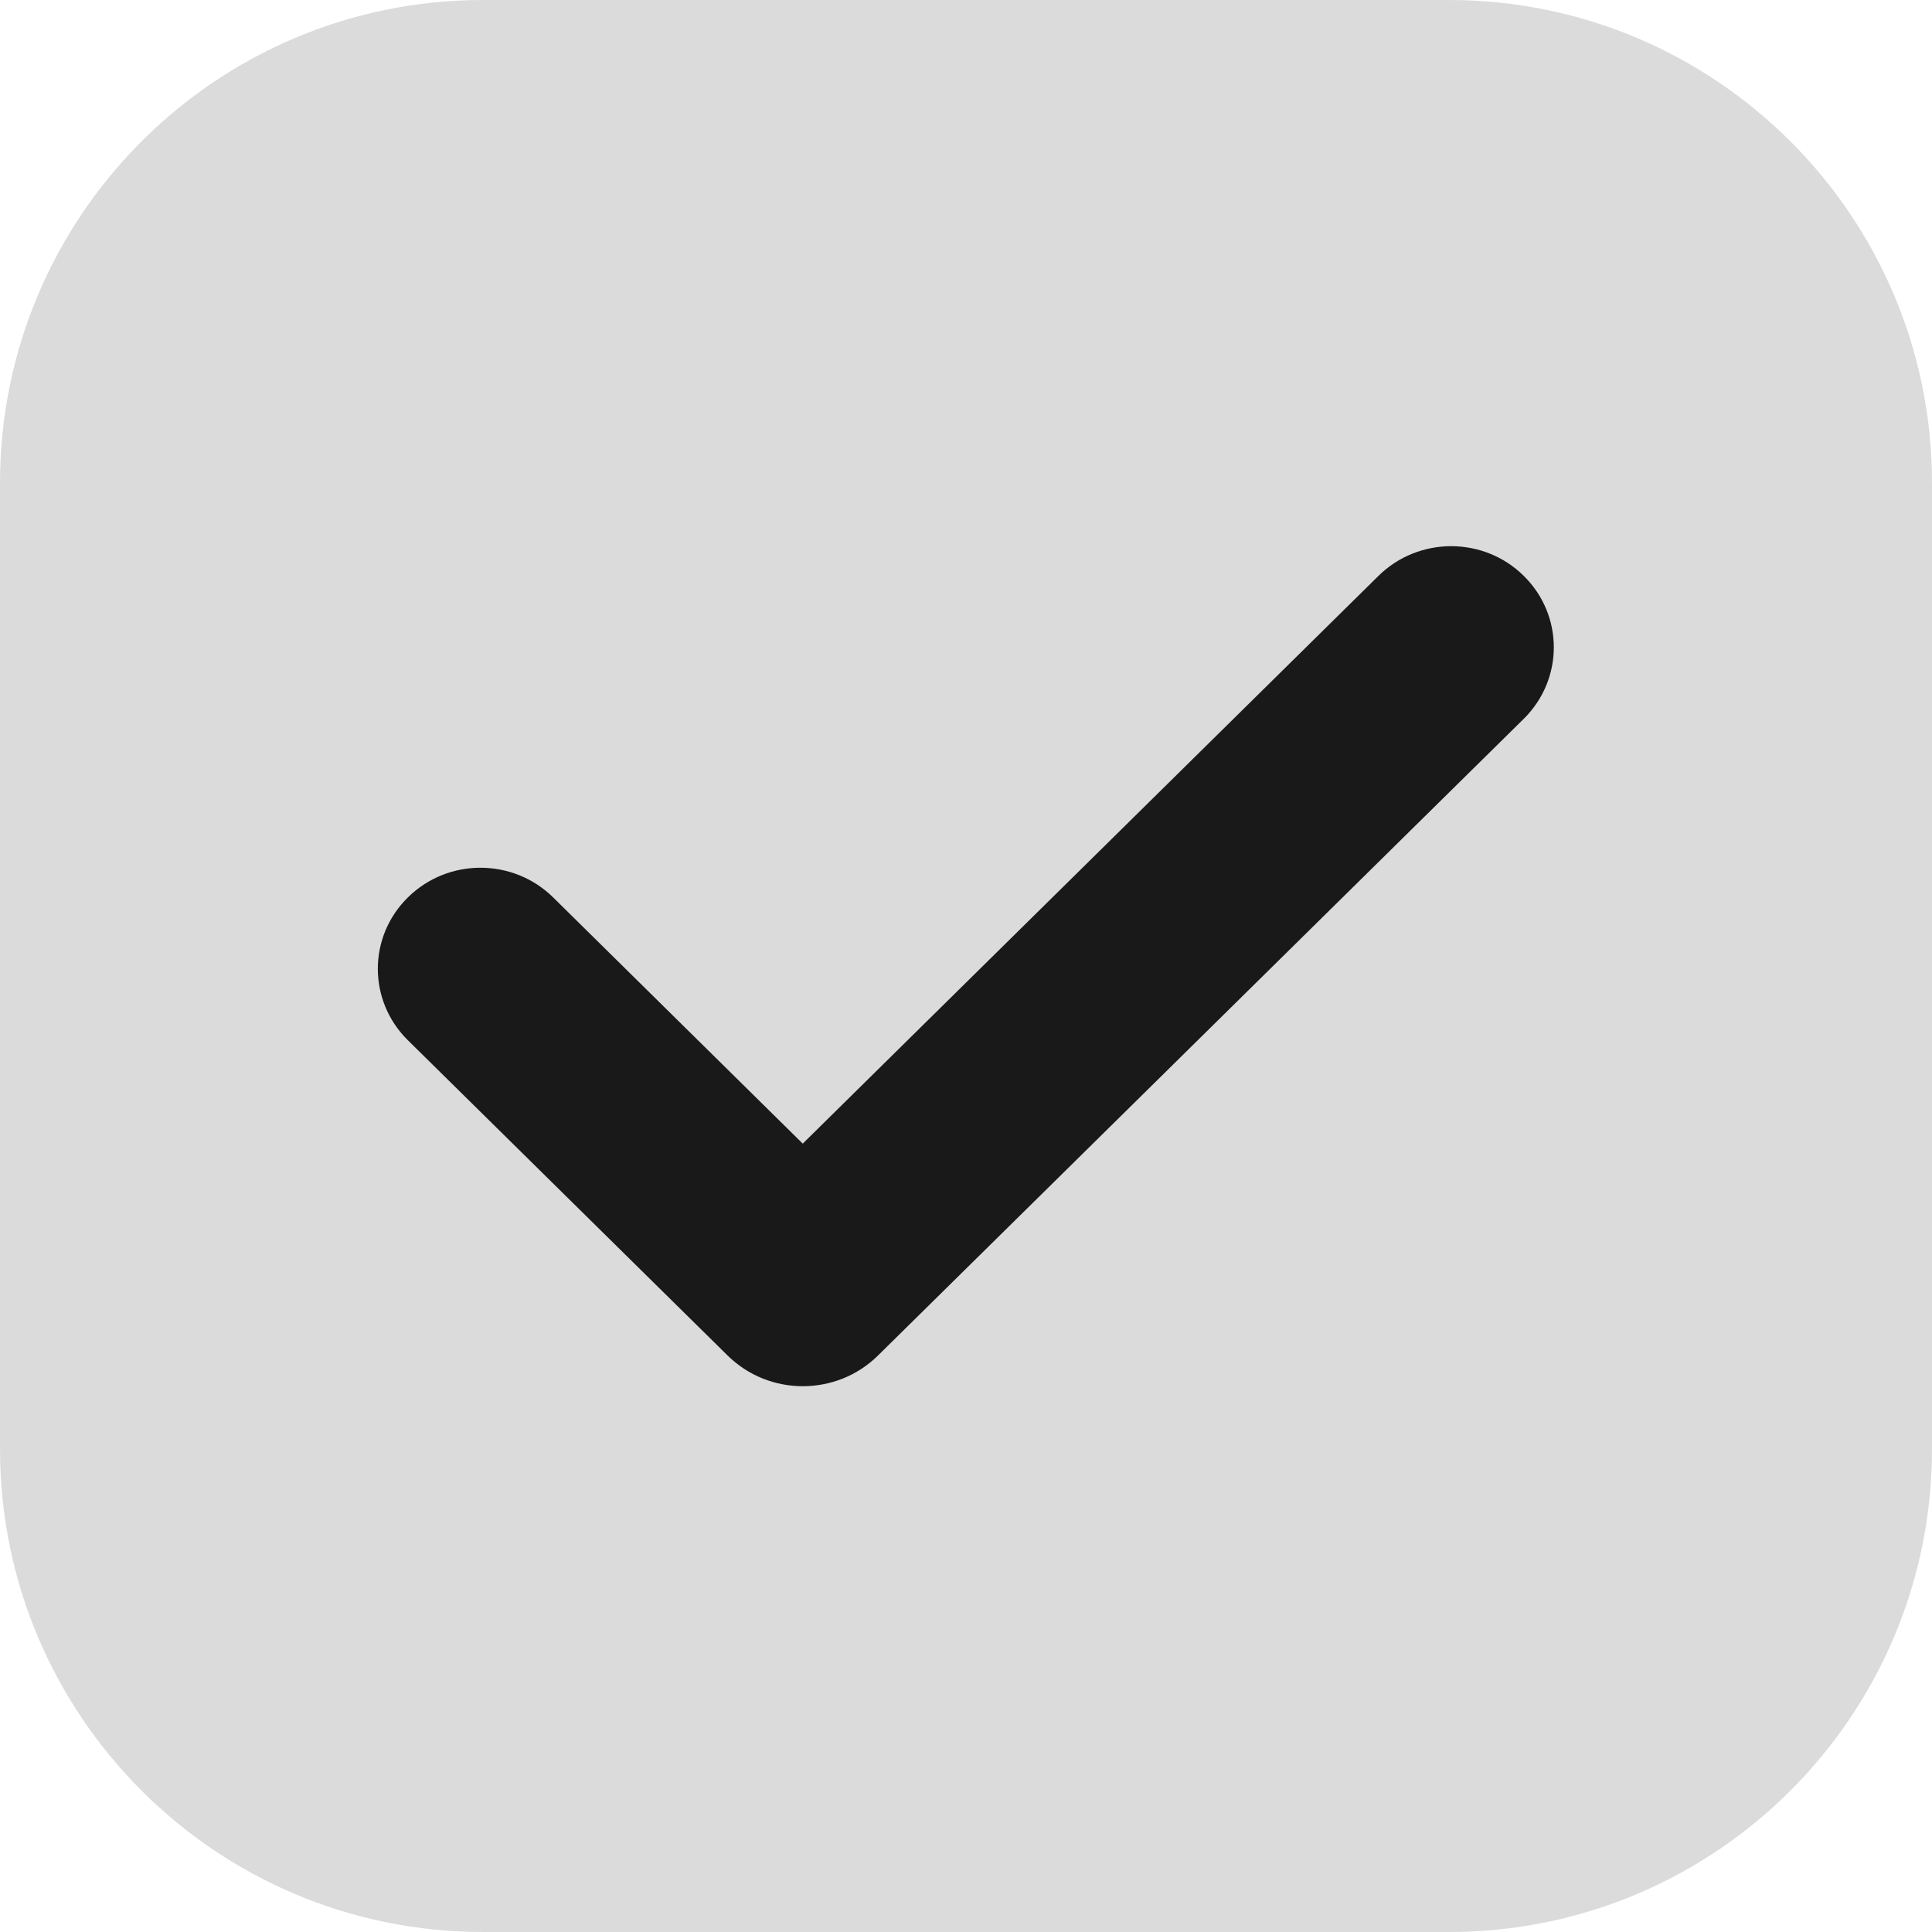
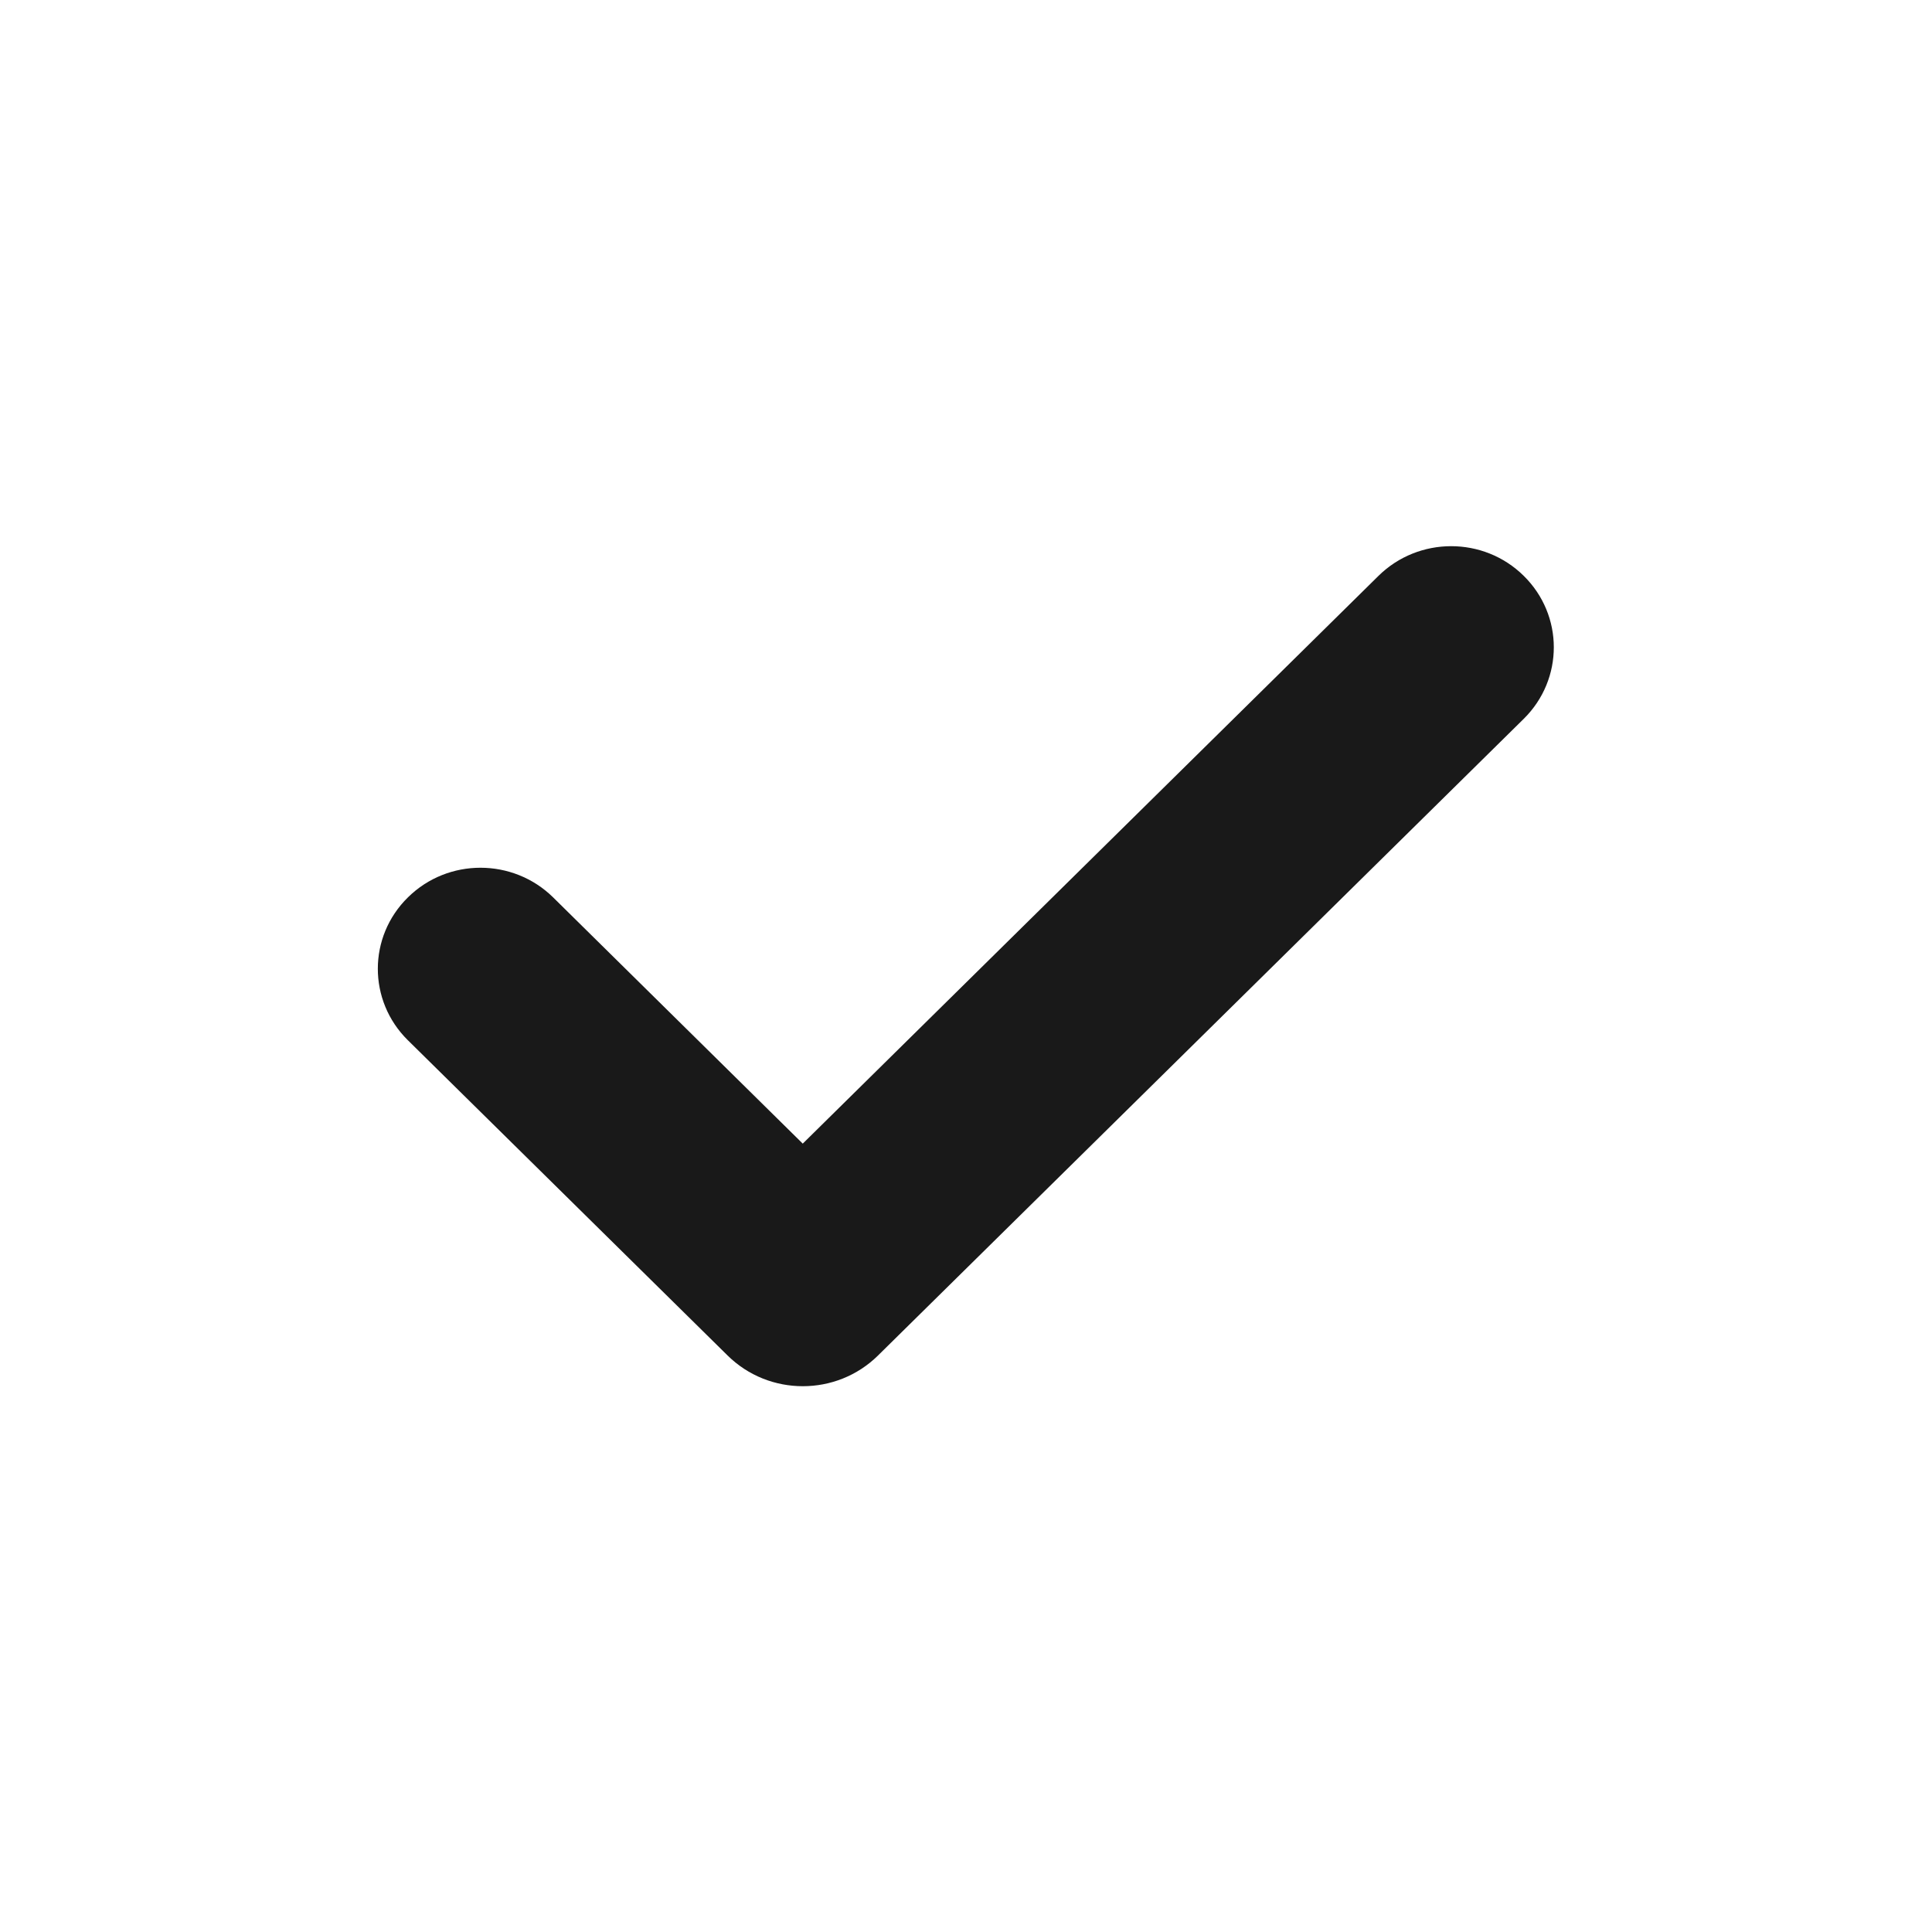
<svg xmlns="http://www.w3.org/2000/svg" width="16" height="16" viewBox="0 0 16 16" fill="none">
-   <rect width="16" height="16" rx="4" fill="#191919" fill-opacity="0.16" />
+   <rect width="16" height="16" rx="4" fill-opacity="0.16" />
  <path fill-rule="evenodd" clip-rule="evenodd" d="M12.618 4.768C12.951 5.095 12.951 5.624 12.62 5.952L7.272 11.225C6.928 11.565 6.369 11.565 6.025 11.225L3.377 8.614C3.046 8.287 3.046 7.757 3.379 7.431C3.711 7.104 4.249 7.105 4.581 7.432L6.648 9.471L11.416 4.769C11.748 4.442 12.286 4.441 12.618 4.768Z" fill="#191919" />
</svg>
